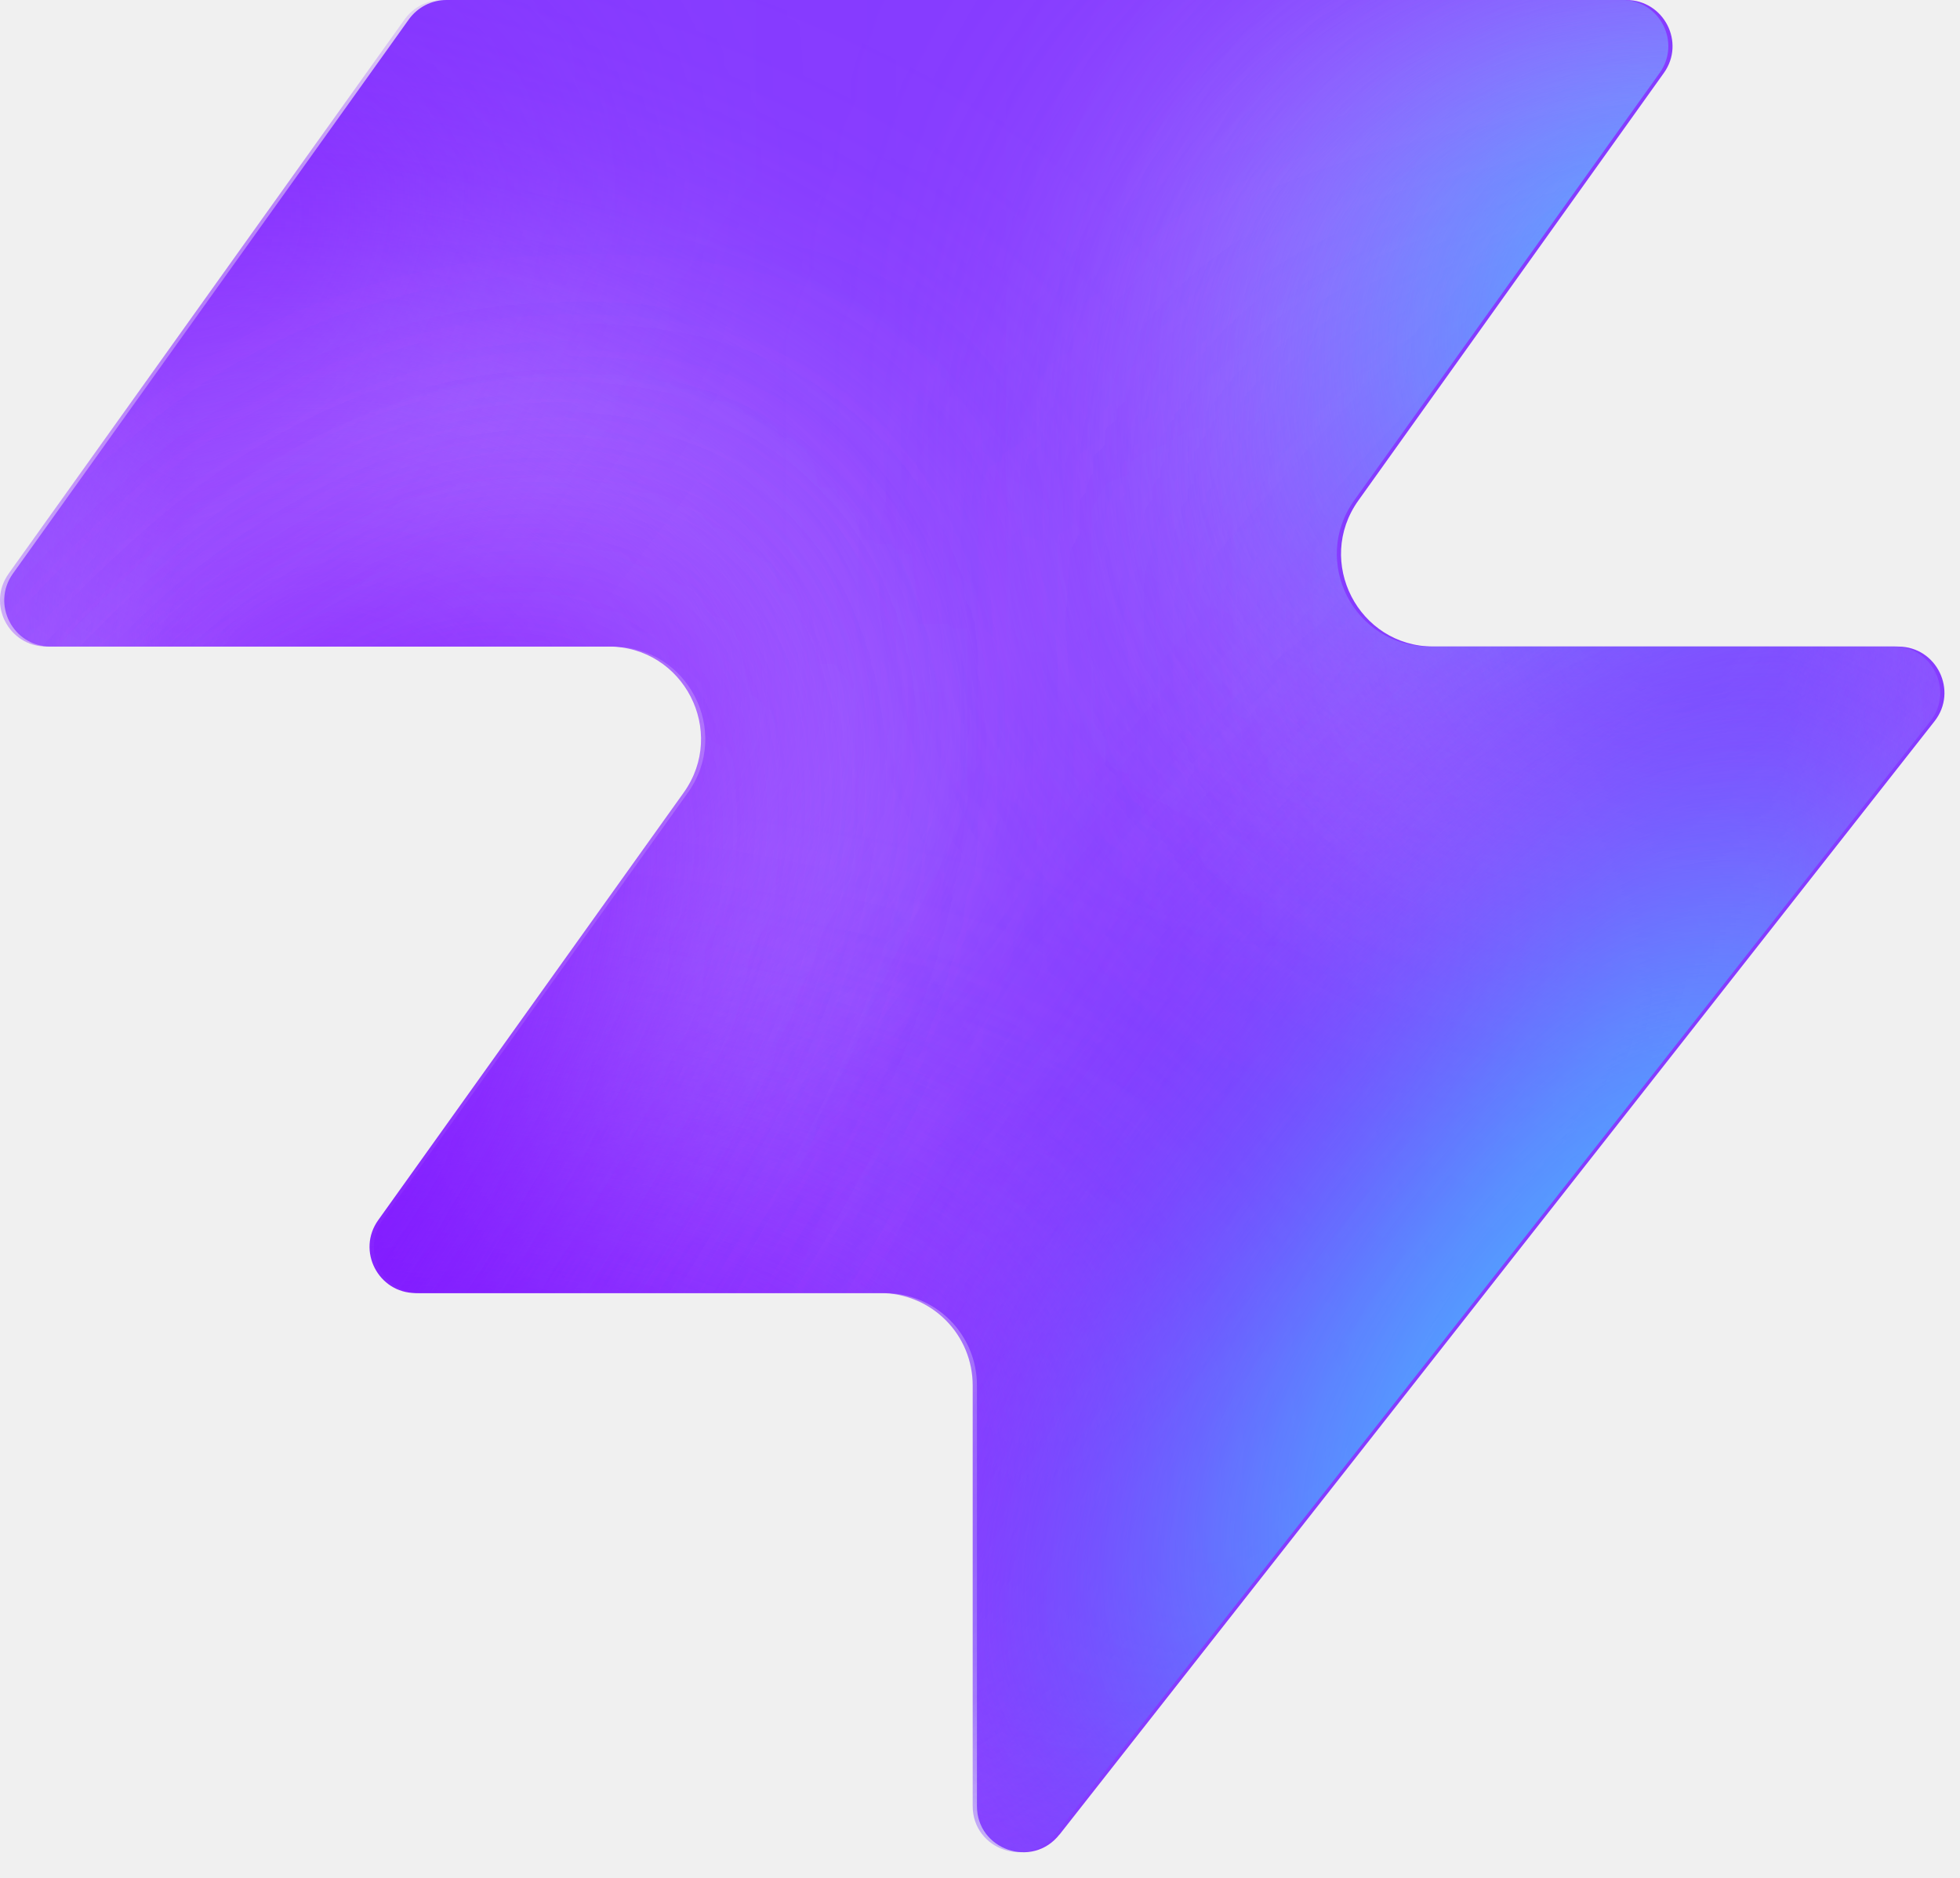
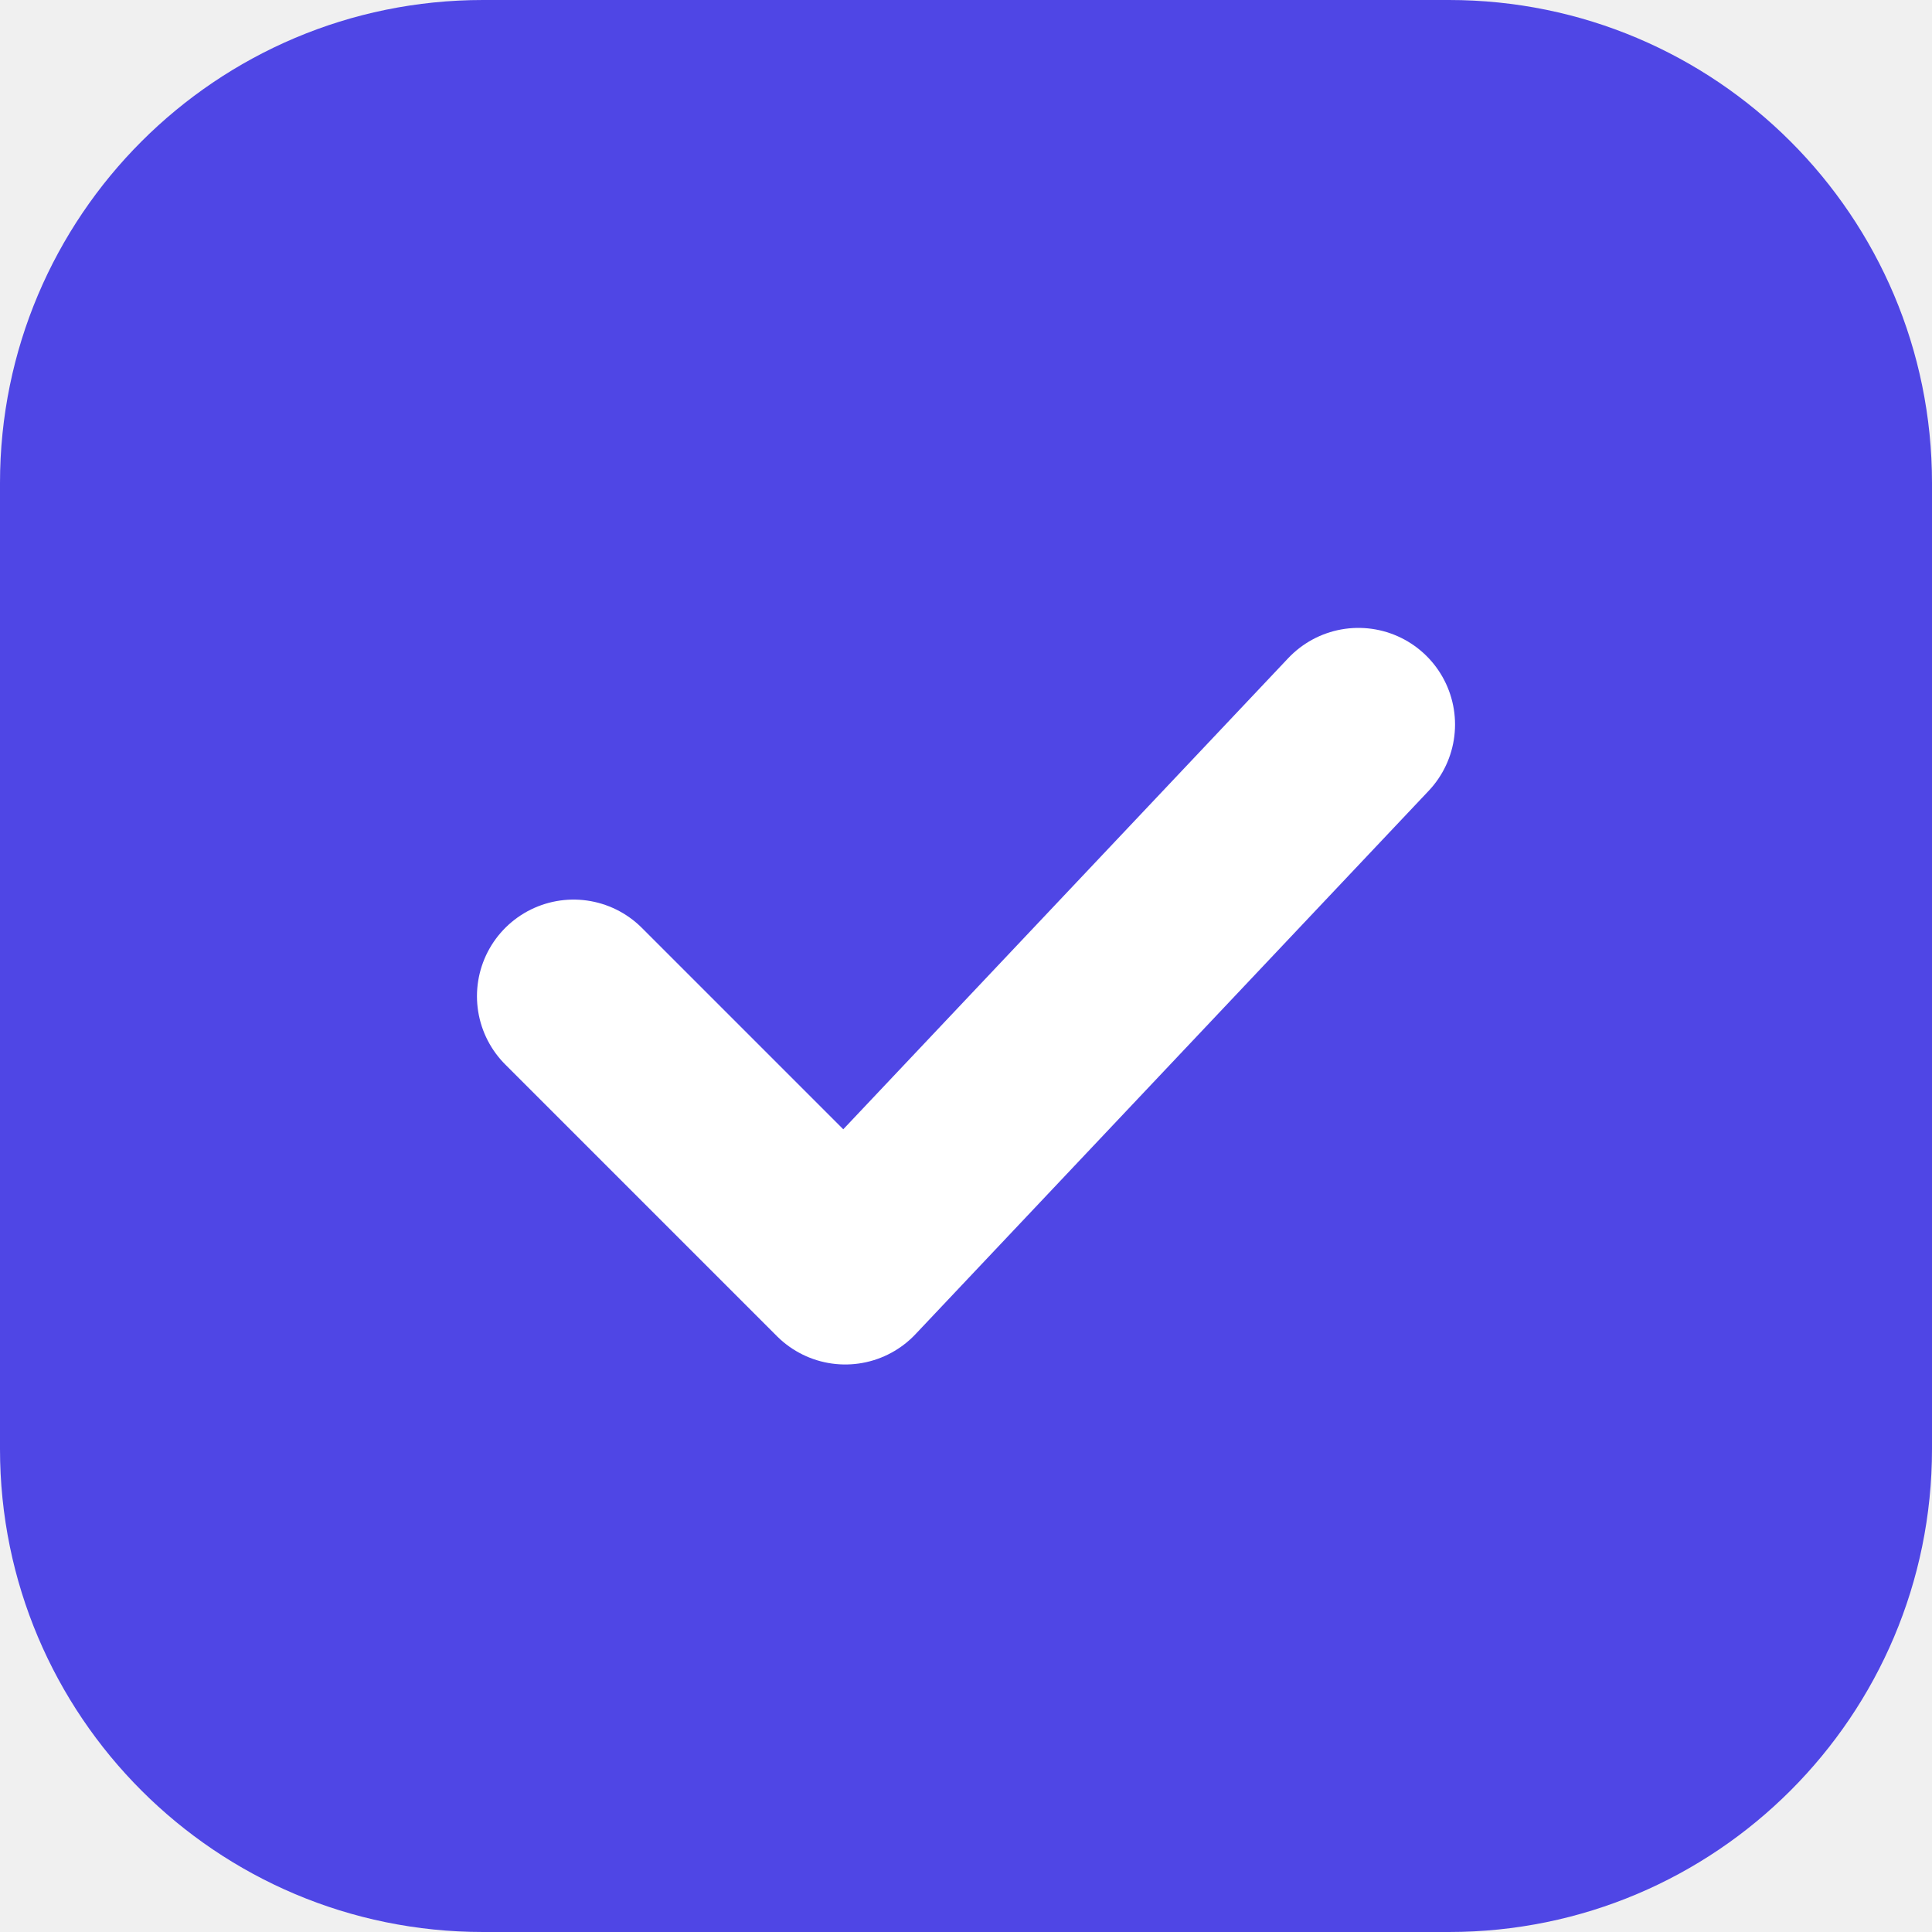
- <svg xmlns="http://www.w3.org/2000/svg" width="48" height="46" fill="none" viewBox="0 0 48 46">
-   <path fill="#863bff" d="M25.946 44.938c-.664.845-2.021.375-2.021-.698V33.937a2.26 2.26 0 0 0-2.262-2.262H10.287c-.92 0-1.456-1.04-.92-1.788l7.48-10.471c1.07-1.497 0-3.578-1.842-3.578H1.237c-.92 0-1.456-1.04-.92-1.788L10.013.474c.214-.297.556-.474.92-.474h28.894c.92 0 1.456 1.04.92 1.788l-7.48 10.471c-1.07 1.498 0 3.579 1.842 3.579h11.377c.943 0 1.473 1.088.89 1.83L25.947 44.94z" style="fill:#863bff;fill:color(display-p3 .525 .23 1);fill-opacity:1" />
-   <mask id="a" width="48" height="46" x="0" y="0" maskUnits="userSpaceOnUse" style="mask-type:alpha">
-     <path fill="#000" d="M25.842 44.938c-.664.844-2.021.375-2.021-.698V33.937a2.26 2.26 0 0 0-2.262-2.262H10.183c-.92 0-1.456-1.04-.92-1.788l7.48-10.471c1.07-1.498 0-3.579-1.842-3.579H1.133c-.92 0-1.456-1.04-.92-1.787L9.91.473c.214-.297.556-.474.92-.474h28.894c.92 0 1.456 1.04.92 1.788l-7.48 10.471c-1.07 1.498 0 3.578 1.842 3.578h11.377c.943 0 1.473 1.088.89 1.832L25.843 44.94z" style="fill:#000;fill-opacity:1" />
-   </mask>
-   <g mask="url(#a)">
-     <g filter="url(#b)">
-       <ellipse cx="5.508" cy="14.704" fill="#ede6ff" rx="5.508" ry="14.704" style="fill:#ede6ff;fill:color(display-p3 .927 .903 1);fill-opacity:1" transform="matrix(.00324 1 1 -.00324 -4.47 31.516)" />
-     </g>
-     <g filter="url(#c)">
-       <ellipse cx="10.399" cy="29.851" fill="#ede6ff" rx="10.399" ry="29.851" style="fill:#ede6ff;fill:color(display-p3 .927 .903 1);fill-opacity:1" transform="matrix(.00324 1 1 -.00324 -39.328 7.883)" />
-     </g>
-     <g filter="url(#d)">
-       <ellipse cx="5.508" cy="30.487" fill="#7e14ff" rx="5.508" ry="30.487" style="fill:#7e14ff;fill:color(display-p3 .492 .077 1);fill-opacity:1" transform="rotate(89.814 -25.913 -14.639)scale(1 -1)" />
-     </g>
-     <g filter="url(#e)">
-       <ellipse cx="5.508" cy="30.599" fill="#7e14ff" rx="5.508" ry="30.599" style="fill:#7e14ff;fill:color(display-p3 .492 .077 1);fill-opacity:1" transform="rotate(89.814 -32.644 -3.334)scale(1 -1)" />
-     </g>
-     <g filter="url(#f)">
-       <ellipse cx="5.508" cy="30.599" fill="#7e14ff" rx="5.508" ry="30.599" style="fill:#7e14ff;fill:color(display-p3 .492 .077 1);fill-opacity:1" transform="matrix(.00324 1 1 -.00324 -34.34 30.47)" />
-     </g>
-     <g filter="url(#g)">
-       <ellipse cx="14.072" cy="22.078" fill="#ede6ff" rx="14.072" ry="22.078" style="fill:#ede6ff;fill:color(display-p3 .927 .903 1);fill-opacity:1" transform="rotate(93.35 24.506 48.493)scale(-1 1)" />
-     </g>
-     <g filter="url(#h)">
-       <ellipse cx="3.47" cy="21.501" fill="#7e14ff" rx="3.47" ry="21.501" style="fill:#7e14ff;fill:color(display-p3 .492 .077 1);fill-opacity:1" transform="rotate(89.009 28.708 47.59)scale(-1 1)" />
-     </g>
-     <g filter="url(#i)">
-       <ellipse cx="3.47" cy="21.501" fill="#7e14ff" rx="3.47" ry="21.501" style="fill:#7e14ff;fill:color(display-p3 .492 .077 1);fill-opacity:1" transform="rotate(89.009 28.708 47.59)scale(-1 1)" />
-     </g>
-     <g filter="url(#j)">
-       <ellipse cx=".387" cy="8.972" fill="#7e14ff" rx="4.407" ry="29.108" style="fill:#7e14ff;fill:color(display-p3 .492 .077 1);fill-opacity:1" transform="rotate(39.51 .387 8.972)" />
-     </g>
-     <g filter="url(#k)">
-       <ellipse cx="47.523" cy="-6.092" fill="#7e14ff" rx="4.407" ry="29.108" style="fill:#7e14ff;fill:color(display-p3 .492 .077 1);fill-opacity:1" transform="rotate(37.892 47.523 -6.092)" />
-     </g>
-     <g filter="url(#l)">
-       <ellipse cx="41.412" cy="6.333" fill="#47bfff" rx="5.971" ry="9.665" style="fill:#47bfff;fill:color(display-p3 .28 .748 1);fill-opacity:1" transform="rotate(37.892 41.412 6.333)" />
-     </g>
-     <g filter="url(#m)">
-       <ellipse cx="-1.879" cy="38.332" fill="#7e14ff" rx="4.407" ry="29.108" style="fill:#7e14ff;fill:color(display-p3 .492 .077 1);fill-opacity:1" transform="rotate(37.892 -1.88 38.332)" />
-     </g>
-     <g filter="url(#n)">
-       <ellipse cx="-1.879" cy="38.332" fill="#7e14ff" rx="4.407" ry="29.108" style="fill:#7e14ff;fill:color(display-p3 .492 .077 1);fill-opacity:1" transform="rotate(37.892 -1.88 38.332)" />
-     </g>
-     <g filter="url(#o)">
-       <ellipse cx="35.651" cy="29.907" fill="#7e14ff" rx="4.407" ry="29.108" style="fill:#7e14ff;fill:color(display-p3 .492 .077 1);fill-opacity:1" transform="rotate(37.892 35.651 29.907)" />
-     </g>
-     <g filter="url(#p)">
-       <ellipse cx="38.418" cy="32.4" fill="#47bfff" rx="5.971" ry="15.297" style="fill:#47bfff;fill:color(display-p3 .28 .748 1);fill-opacity:1" transform="rotate(37.892 38.418 32.4)" />
-     </g>
-   </g>
-   <defs>
-     <filter id="b" width="60.045" height="41.654" x="-19.77" y="16.149" color-interpolation-filters="sRGB" filterUnits="userSpaceOnUse">
-       <feFlood flood-opacity="0" result="BackgroundImageFix" />
-       <feBlend in="SourceGraphic" in2="BackgroundImageFix" result="shape" />
-       <feGaussianBlur result="effect1_foregroundBlur_2002_17158" stdDeviation="7.659" />
-     </filter>
-     <filter id="c" width="90.34" height="51.437" x="-54.613" y="-7.533" color-interpolation-filters="sRGB" filterUnits="userSpaceOnUse">
-       <feFlood flood-opacity="0" result="BackgroundImageFix" />
-       <feBlend in="SourceGraphic" in2="BackgroundImageFix" result="shape" />
-       <feGaussianBlur result="effect1_foregroundBlur_2002_17158" stdDeviation="7.659" />
-     </filter>
-     <filter id="d" width="79.355" height="29.4" x="-49.64" y="2.03" color-interpolation-filters="sRGB" filterUnits="userSpaceOnUse">
-       <feFlood flood-opacity="0" result="BackgroundImageFix" />
-       <feBlend in="SourceGraphic" in2="BackgroundImageFix" result="shape" />
-       <feGaussianBlur result="effect1_foregroundBlur_2002_17158" stdDeviation="4.596" />
-     </filter>
-     <filter id="e" width="79.579" height="29.4" x="-45.045" y="20.029" color-interpolation-filters="sRGB" filterUnits="userSpaceOnUse">
-       <feFlood flood-opacity="0" result="BackgroundImageFix" />
-       <feBlend in="SourceGraphic" in2="BackgroundImageFix" result="shape" />
-       <feGaussianBlur result="effect1_foregroundBlur_2002_17158" stdDeviation="4.596" />
-     </filter>
-     <filter id="f" width="79.579" height="29.4" x="-43.513" y="21.178" color-interpolation-filters="sRGB" filterUnits="userSpaceOnUse">
-       <feFlood flood-opacity="0" result="BackgroundImageFix" />
-       <feBlend in="SourceGraphic" in2="BackgroundImageFix" result="shape" />
-       <feGaussianBlur result="effect1_foregroundBlur_2002_17158" stdDeviation="4.596" />
-     </filter>
-     <filter id="g" width="74.749" height="58.852" x="15.756" y="-17.901" color-interpolation-filters="sRGB" filterUnits="userSpaceOnUse">
-       <feFlood flood-opacity="0" result="BackgroundImageFix" />
-       <feBlend in="SourceGraphic" in2="BackgroundImageFix" result="shape" />
-       <feGaussianBlur result="effect1_foregroundBlur_2002_17158" stdDeviation="7.659" />
-     </filter>
-     <filter id="h" width="61.377" height="25.362" x="23.548" y="2.284" color-interpolation-filters="sRGB" filterUnits="userSpaceOnUse">
-       <feFlood flood-opacity="0" result="BackgroundImageFix" />
-       <feBlend in="SourceGraphic" in2="BackgroundImageFix" result="shape" />
-       <feGaussianBlur result="effect1_foregroundBlur_2002_17158" stdDeviation="4.596" />
-     </filter>
-     <filter id="i" width="61.377" height="25.362" x="23.548" y="2.284" color-interpolation-filters="sRGB" filterUnits="userSpaceOnUse">
-       <feFlood flood-opacity="0" result="BackgroundImageFix" />
-       <feBlend in="SourceGraphic" in2="BackgroundImageFix" result="shape" />
-       <feGaussianBlur result="effect1_foregroundBlur_2002_17158" stdDeviation="4.596" />
-     </filter>
-     <filter id="j" width="56.045" height="63.649" x="-27.636" y="-22.853" color-interpolation-filters="sRGB" filterUnits="userSpaceOnUse">
-       <feFlood flood-opacity="0" result="BackgroundImageFix" />
-       <feBlend in="SourceGraphic" in2="BackgroundImageFix" result="shape" />
-       <feGaussianBlur result="effect1_foregroundBlur_2002_17158" stdDeviation="4.596" />
-     </filter>
-     <filter id="k" width="54.814" height="64.646" x="20.116" y="-38.415" color-interpolation-filters="sRGB" filterUnits="userSpaceOnUse">
-       <feFlood flood-opacity="0" result="BackgroundImageFix" />
-       <feBlend in="SourceGraphic" in2="BackgroundImageFix" result="shape" />
-       <feGaussianBlur result="effect1_foregroundBlur_2002_17158" stdDeviation="4.596" />
-     </filter>
-     <filter id="l" width="33.541" height="35.313" x="24.641" y="-11.323" color-interpolation-filters="sRGB" filterUnits="userSpaceOnUse">
-       <feFlood flood-opacity="0" result="BackgroundImageFix" />
-       <feBlend in="SourceGraphic" in2="BackgroundImageFix" result="shape" />
-       <feGaussianBlur result="effect1_foregroundBlur_2002_17158" stdDeviation="4.596" />
-     </filter>
-     <filter id="m" width="54.814" height="64.646" x="-29.286" y="6.009" color-interpolation-filters="sRGB" filterUnits="userSpaceOnUse">
-       <feFlood flood-opacity="0" result="BackgroundImageFix" />
-       <feBlend in="SourceGraphic" in2="BackgroundImageFix" result="shape" />
-       <feGaussianBlur result="effect1_foregroundBlur_2002_17158" stdDeviation="4.596" />
-     </filter>
-     <filter id="n" width="54.814" height="64.646" x="-29.286" y="6.009" color-interpolation-filters="sRGB" filterUnits="userSpaceOnUse">
-       <feFlood flood-opacity="0" result="BackgroundImageFix" />
-       <feBlend in="SourceGraphic" in2="BackgroundImageFix" result="shape" />
-       <feGaussianBlur result="effect1_foregroundBlur_2002_17158" stdDeviation="4.596" />
-     </filter>
-     <filter id="o" width="54.814" height="64.646" x="8.244" y="-2.416" color-interpolation-filters="sRGB" filterUnits="userSpaceOnUse">
-       <feFlood flood-opacity="0" result="BackgroundImageFix" />
-       <feBlend in="SourceGraphic" in2="BackgroundImageFix" result="shape" />
-       <feGaussianBlur result="effect1_foregroundBlur_2002_17158" stdDeviation="4.596" />
-     </filter>
-     <filter id="p" width="39.409" height="43.623" x="18.713" y="10.588" color-interpolation-filters="sRGB" filterUnits="userSpaceOnUse">
-       <feFlood flood-opacity="0" result="BackgroundImageFix" />
-       <feBlend in="SourceGraphic" in2="BackgroundImageFix" result="shape" />
-       <feGaussianBlur result="effect1_foregroundBlur_2002_17158" stdDeviation="4.596" />
-     </filter>
-   </defs>
+ <svg xmlns="http://www.w3.org/2000/svg" viewBox="0 0 32 32">
+   <rect width="32" height="32" rx="8" fill="#4f46e5" />
+   <path d="M9.5 16.5l4.5 4.5 8.5-9" fill="none" stroke="#fff" stroke-width="3.2" stroke-linecap="round" stroke-linejoin="round" />
</svg>
